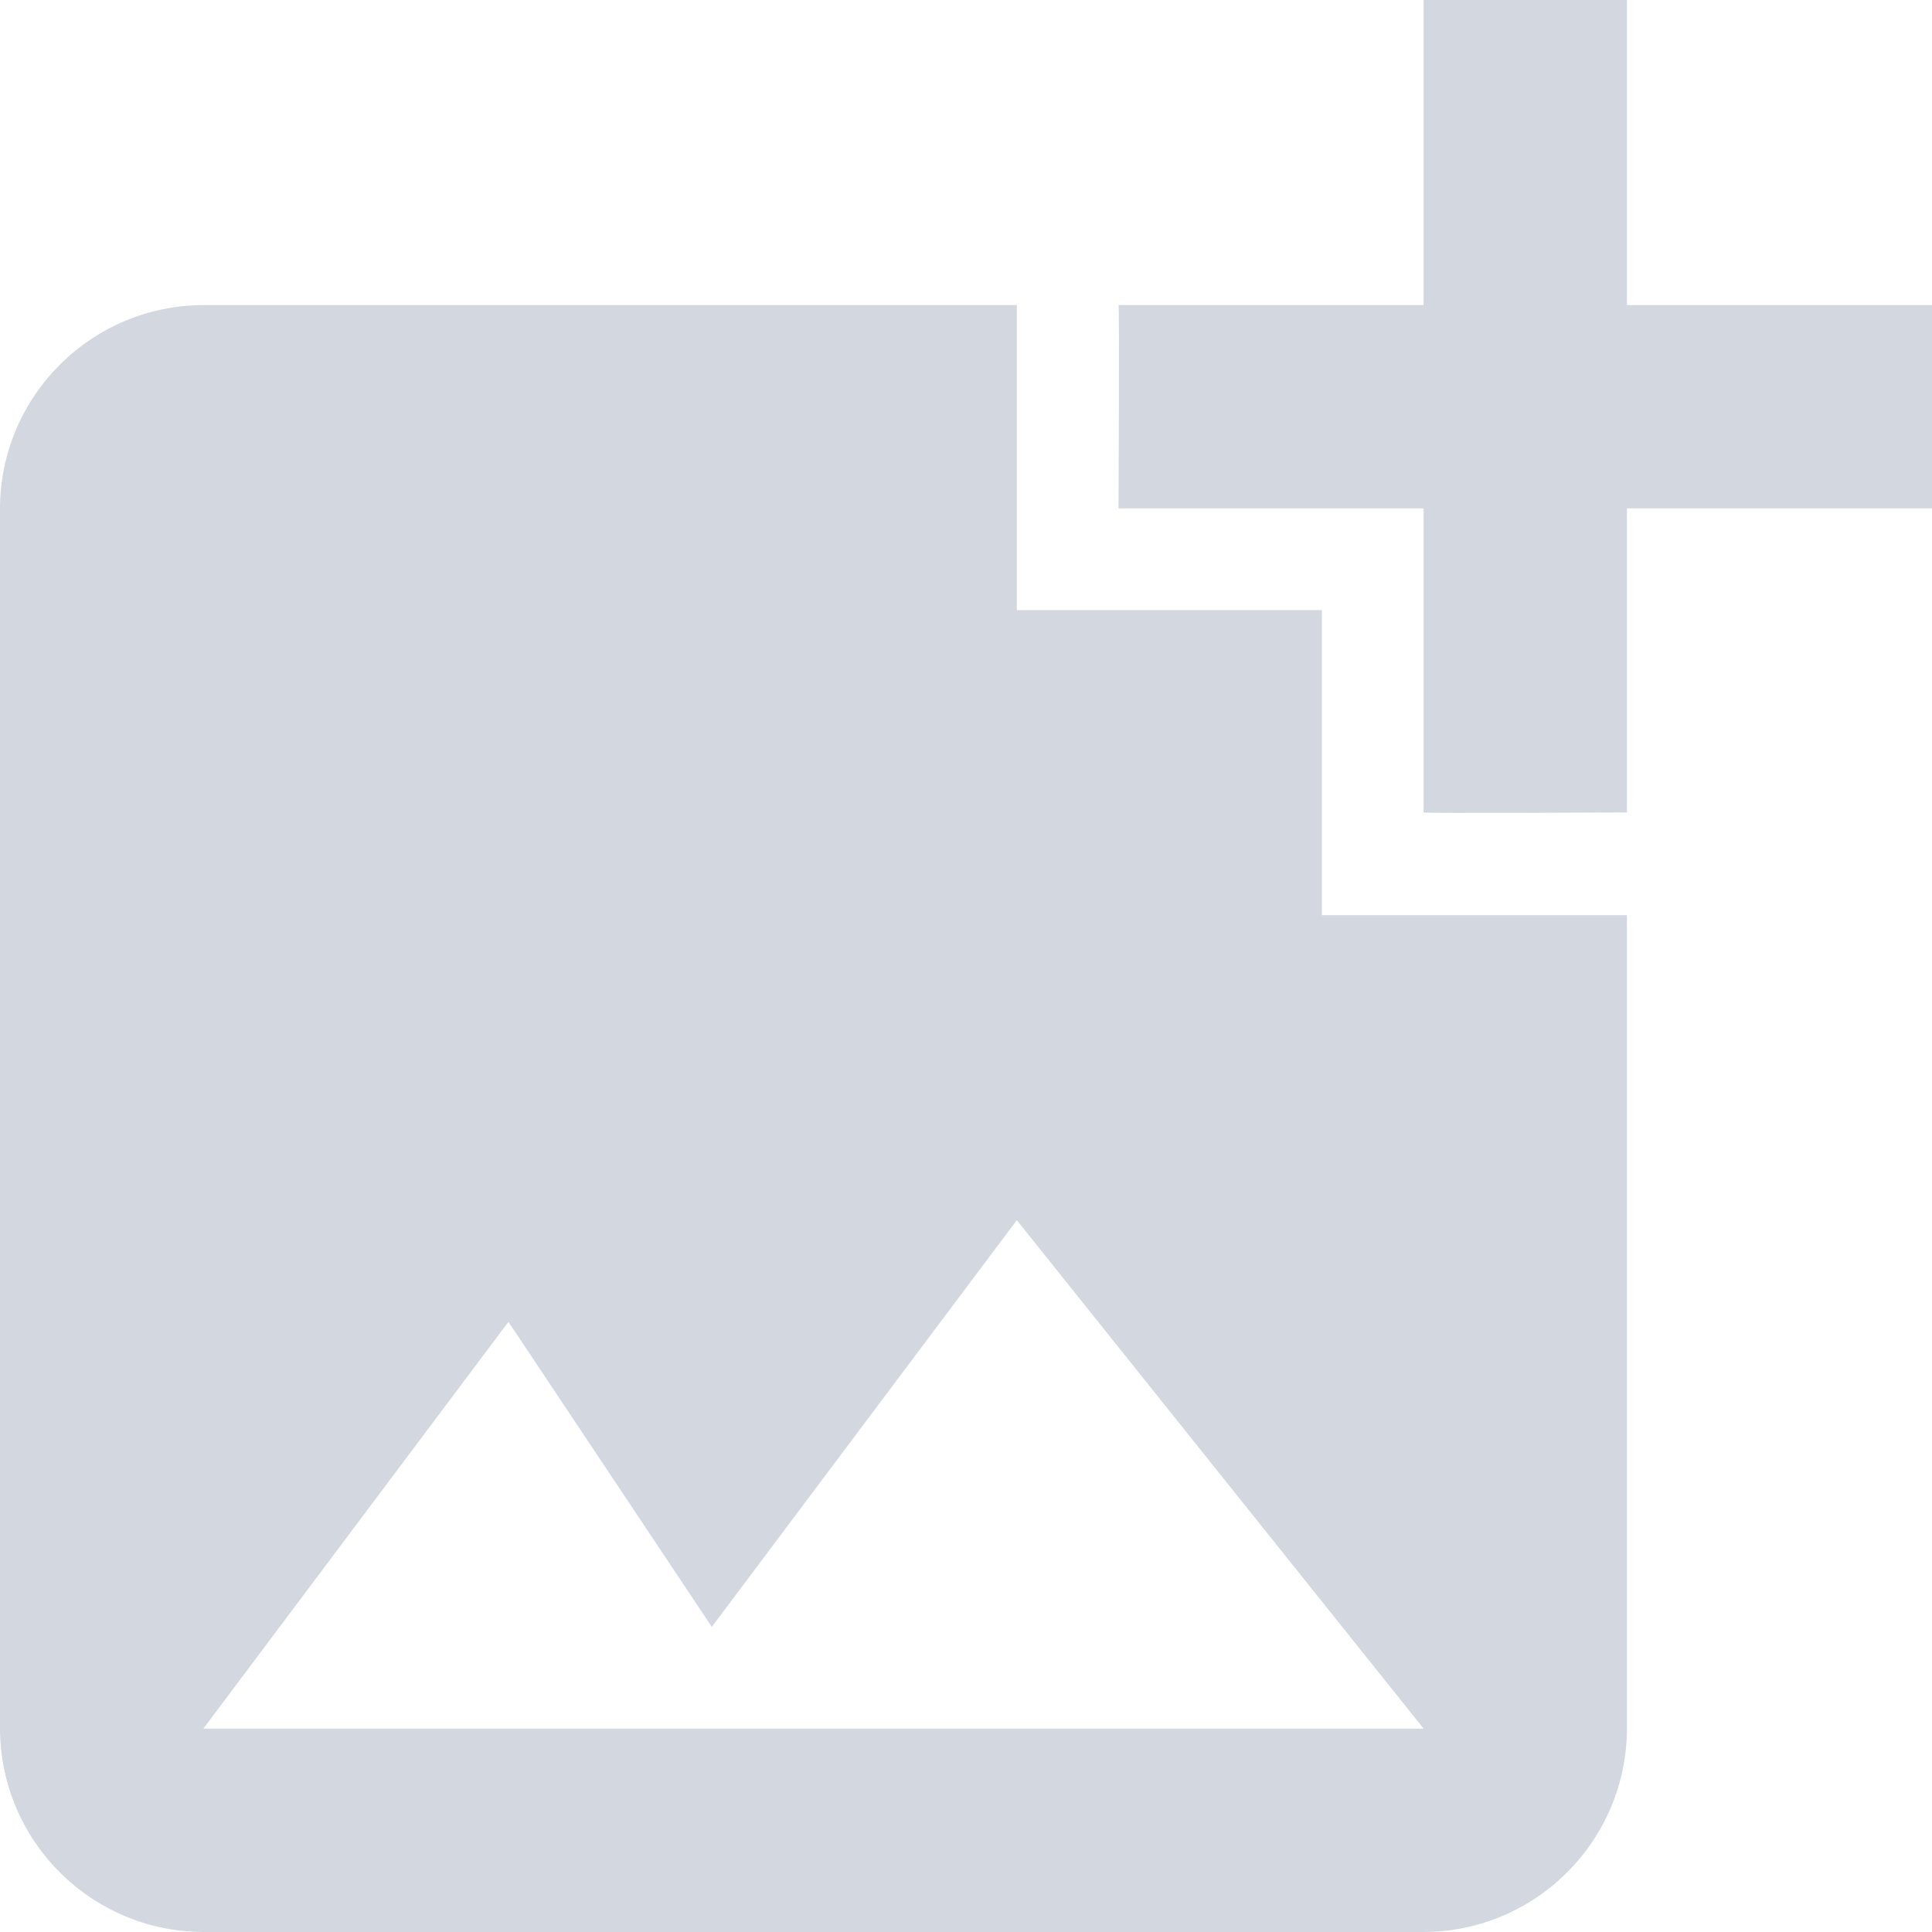
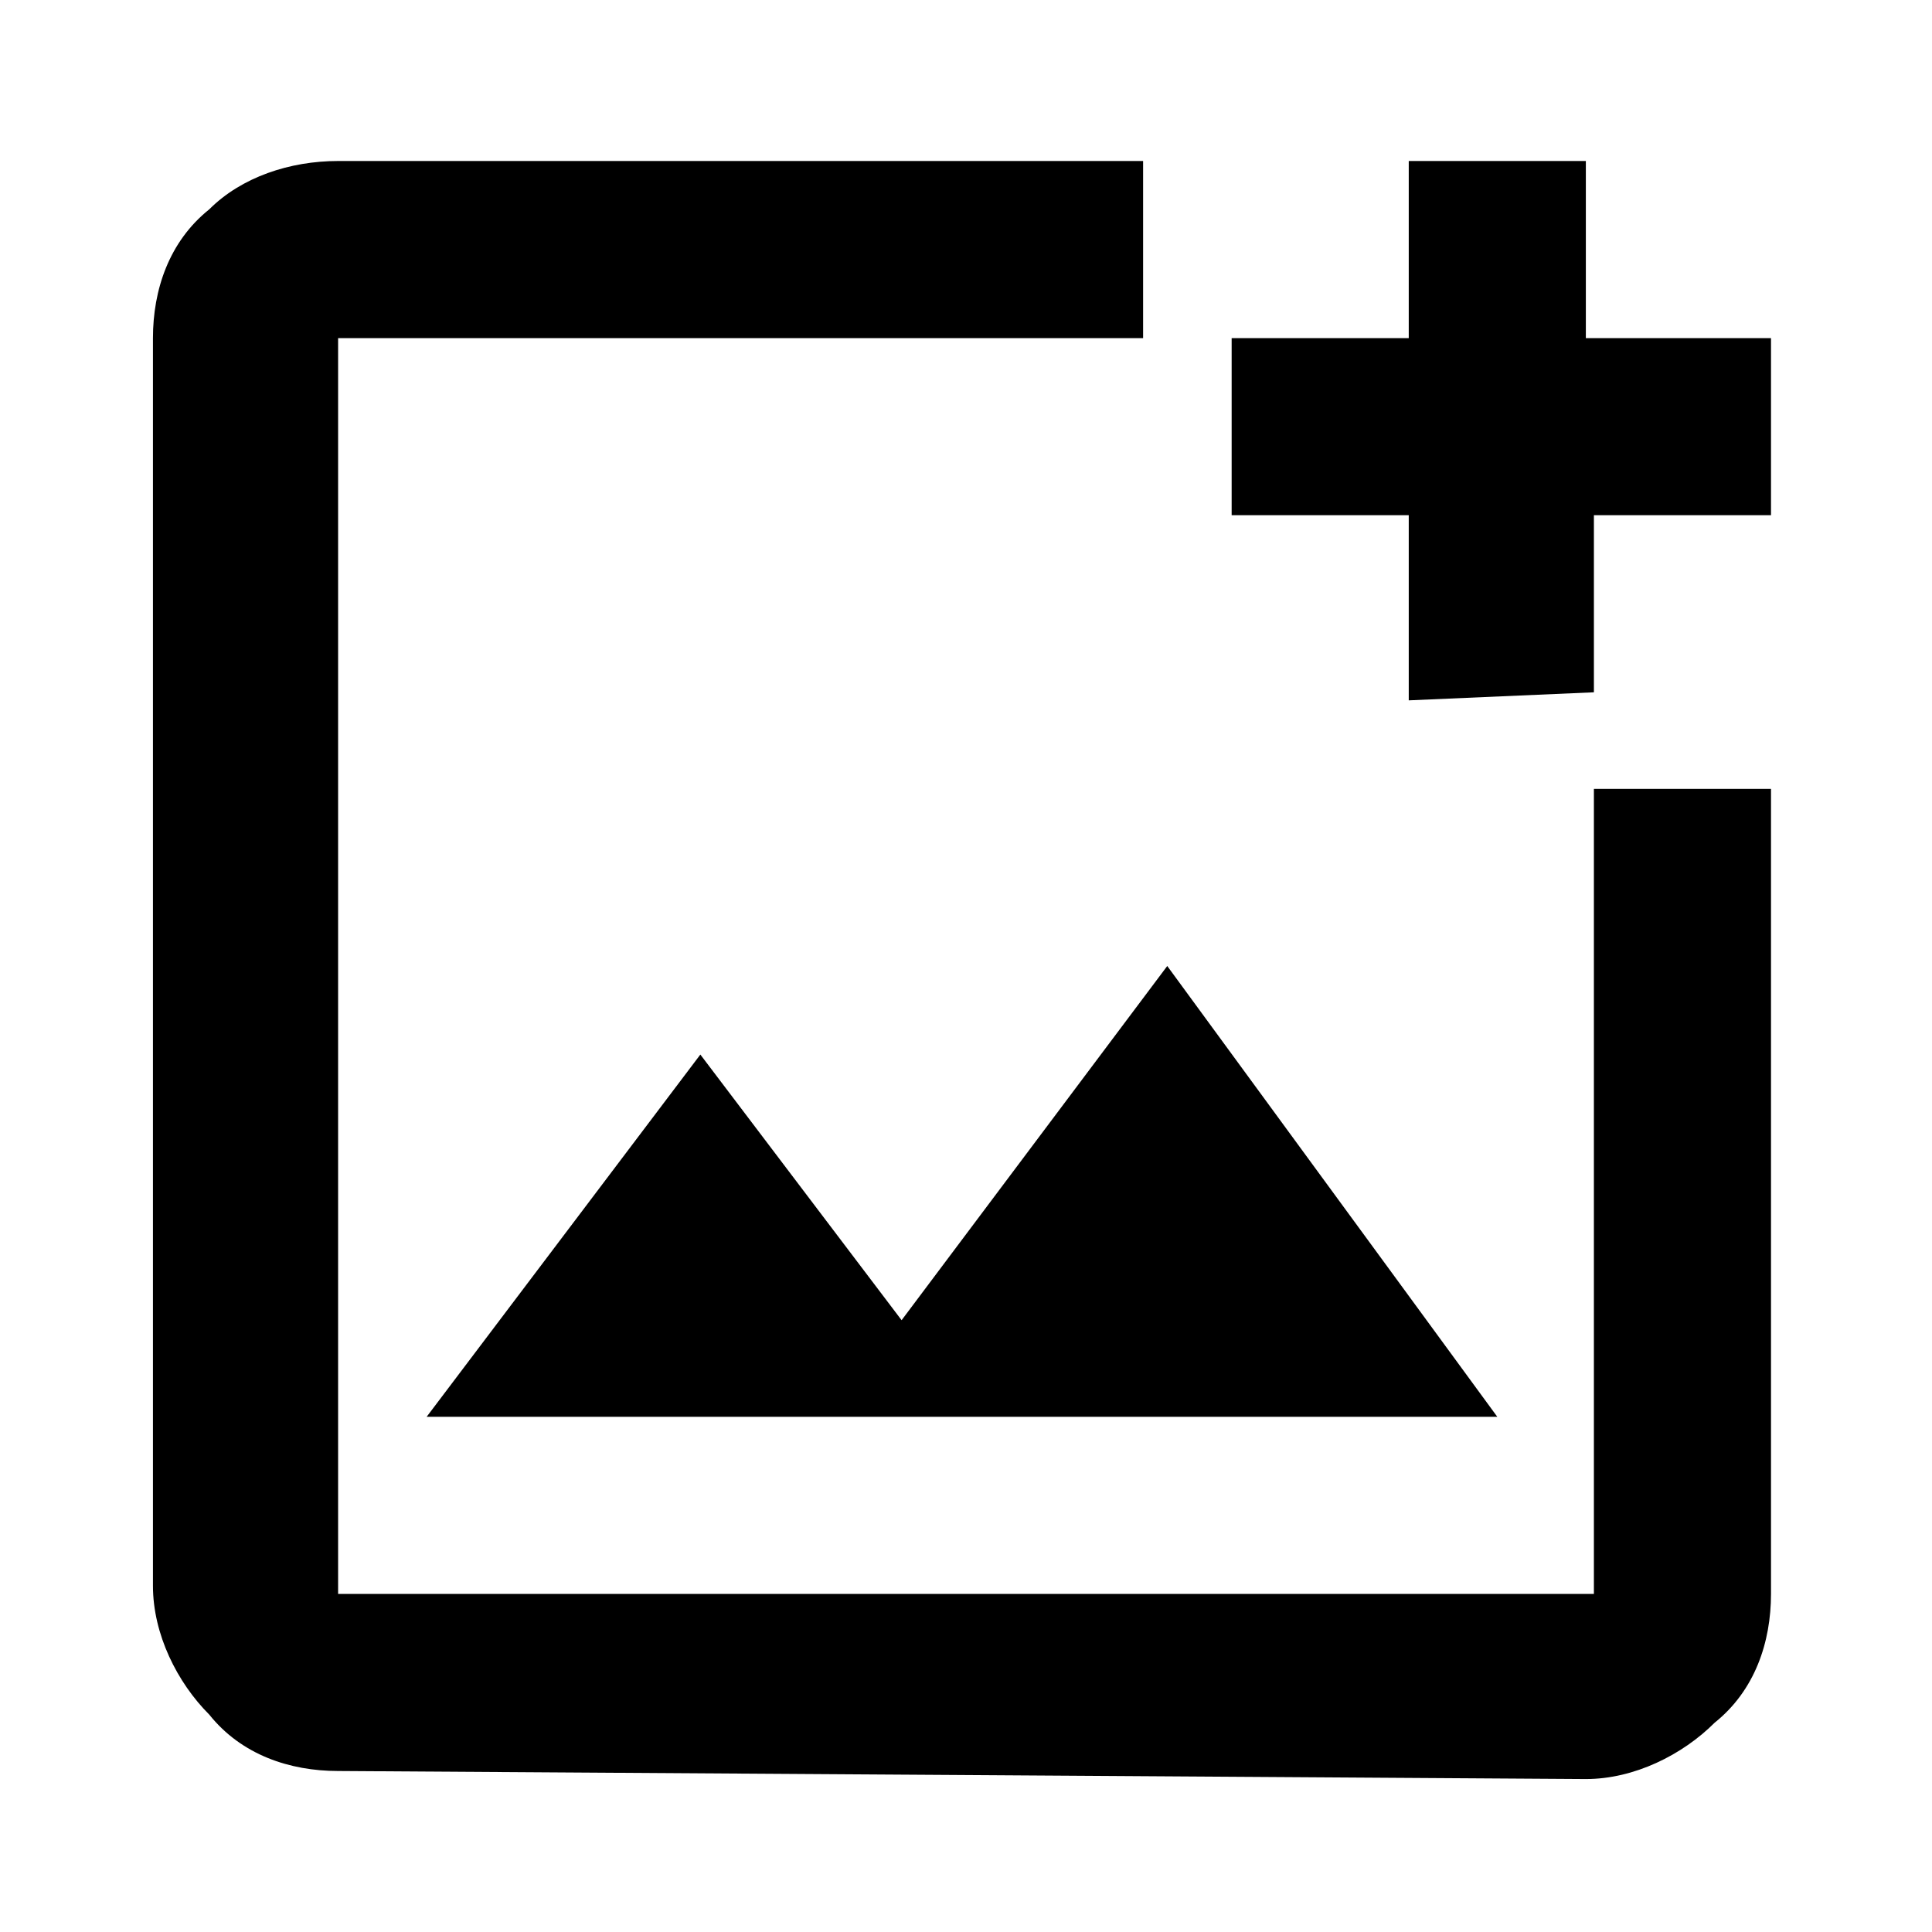
- <svg xmlns="http://www.w3.org/2000/svg" width="52" height="52">
-   <path data-name="Kształt 3468" transform="translate(-160 -63)" style="fill:#d3d7e0;fill-rule:evenodd" d="M203.789 76.684v8.183s-5.446.027-5.473 0v-8.183h-8.211s.028-5.446 0-5.474h8.211V63h5.473v8.21H212v5.474h-8.211Zm-8.21 10.947v-8.21h-8.211v-8.21h-21.894A5.49 5.49 0 0 0 160 76.684v32.842a5.49 5.49 0 0 0 5.474 5.474h32.842a5.489 5.489 0 0 0 5.473-5.474V87.632h-8.21Zm-30.105 21.894 8.21-10.947 5.474 8.21 8.21-10.947 10.948 13.684h-32.842Z" />
+ <svg xmlns="http://www.w3.org/2000/svg" width="52" height="52" viewBox="0 0 24 24">
+   <path fill="currentColor" d="M4.2,22c-0.6,0-1.2-0.2-1.6-0.7c-0.4-0.4-0.7-1-0.7-1.6V4.2         c0-0.6,0.2-1.2,0.7-1.6C3,2.2,3.6,2,4.2,2h10v2.2h-10v15.6h15.6v-10H22v10c0,0.6-0.2,1.2-0.7,1.6c-0.4,0.4-1,0.7-1.6,0.7L4.2,22z         M17.5,8.7V6.4h-2.2V4.2h2.2V2h2.2v2.2H22v2.2h-2.2v2.2L17.5,8.7z M5.3,17.6h13.3L14.5,12l-3.3,4.4l-2.5-3.3L5.3,17.6z M4.2,4.2         L4.2,4.2z" />
</svg>
